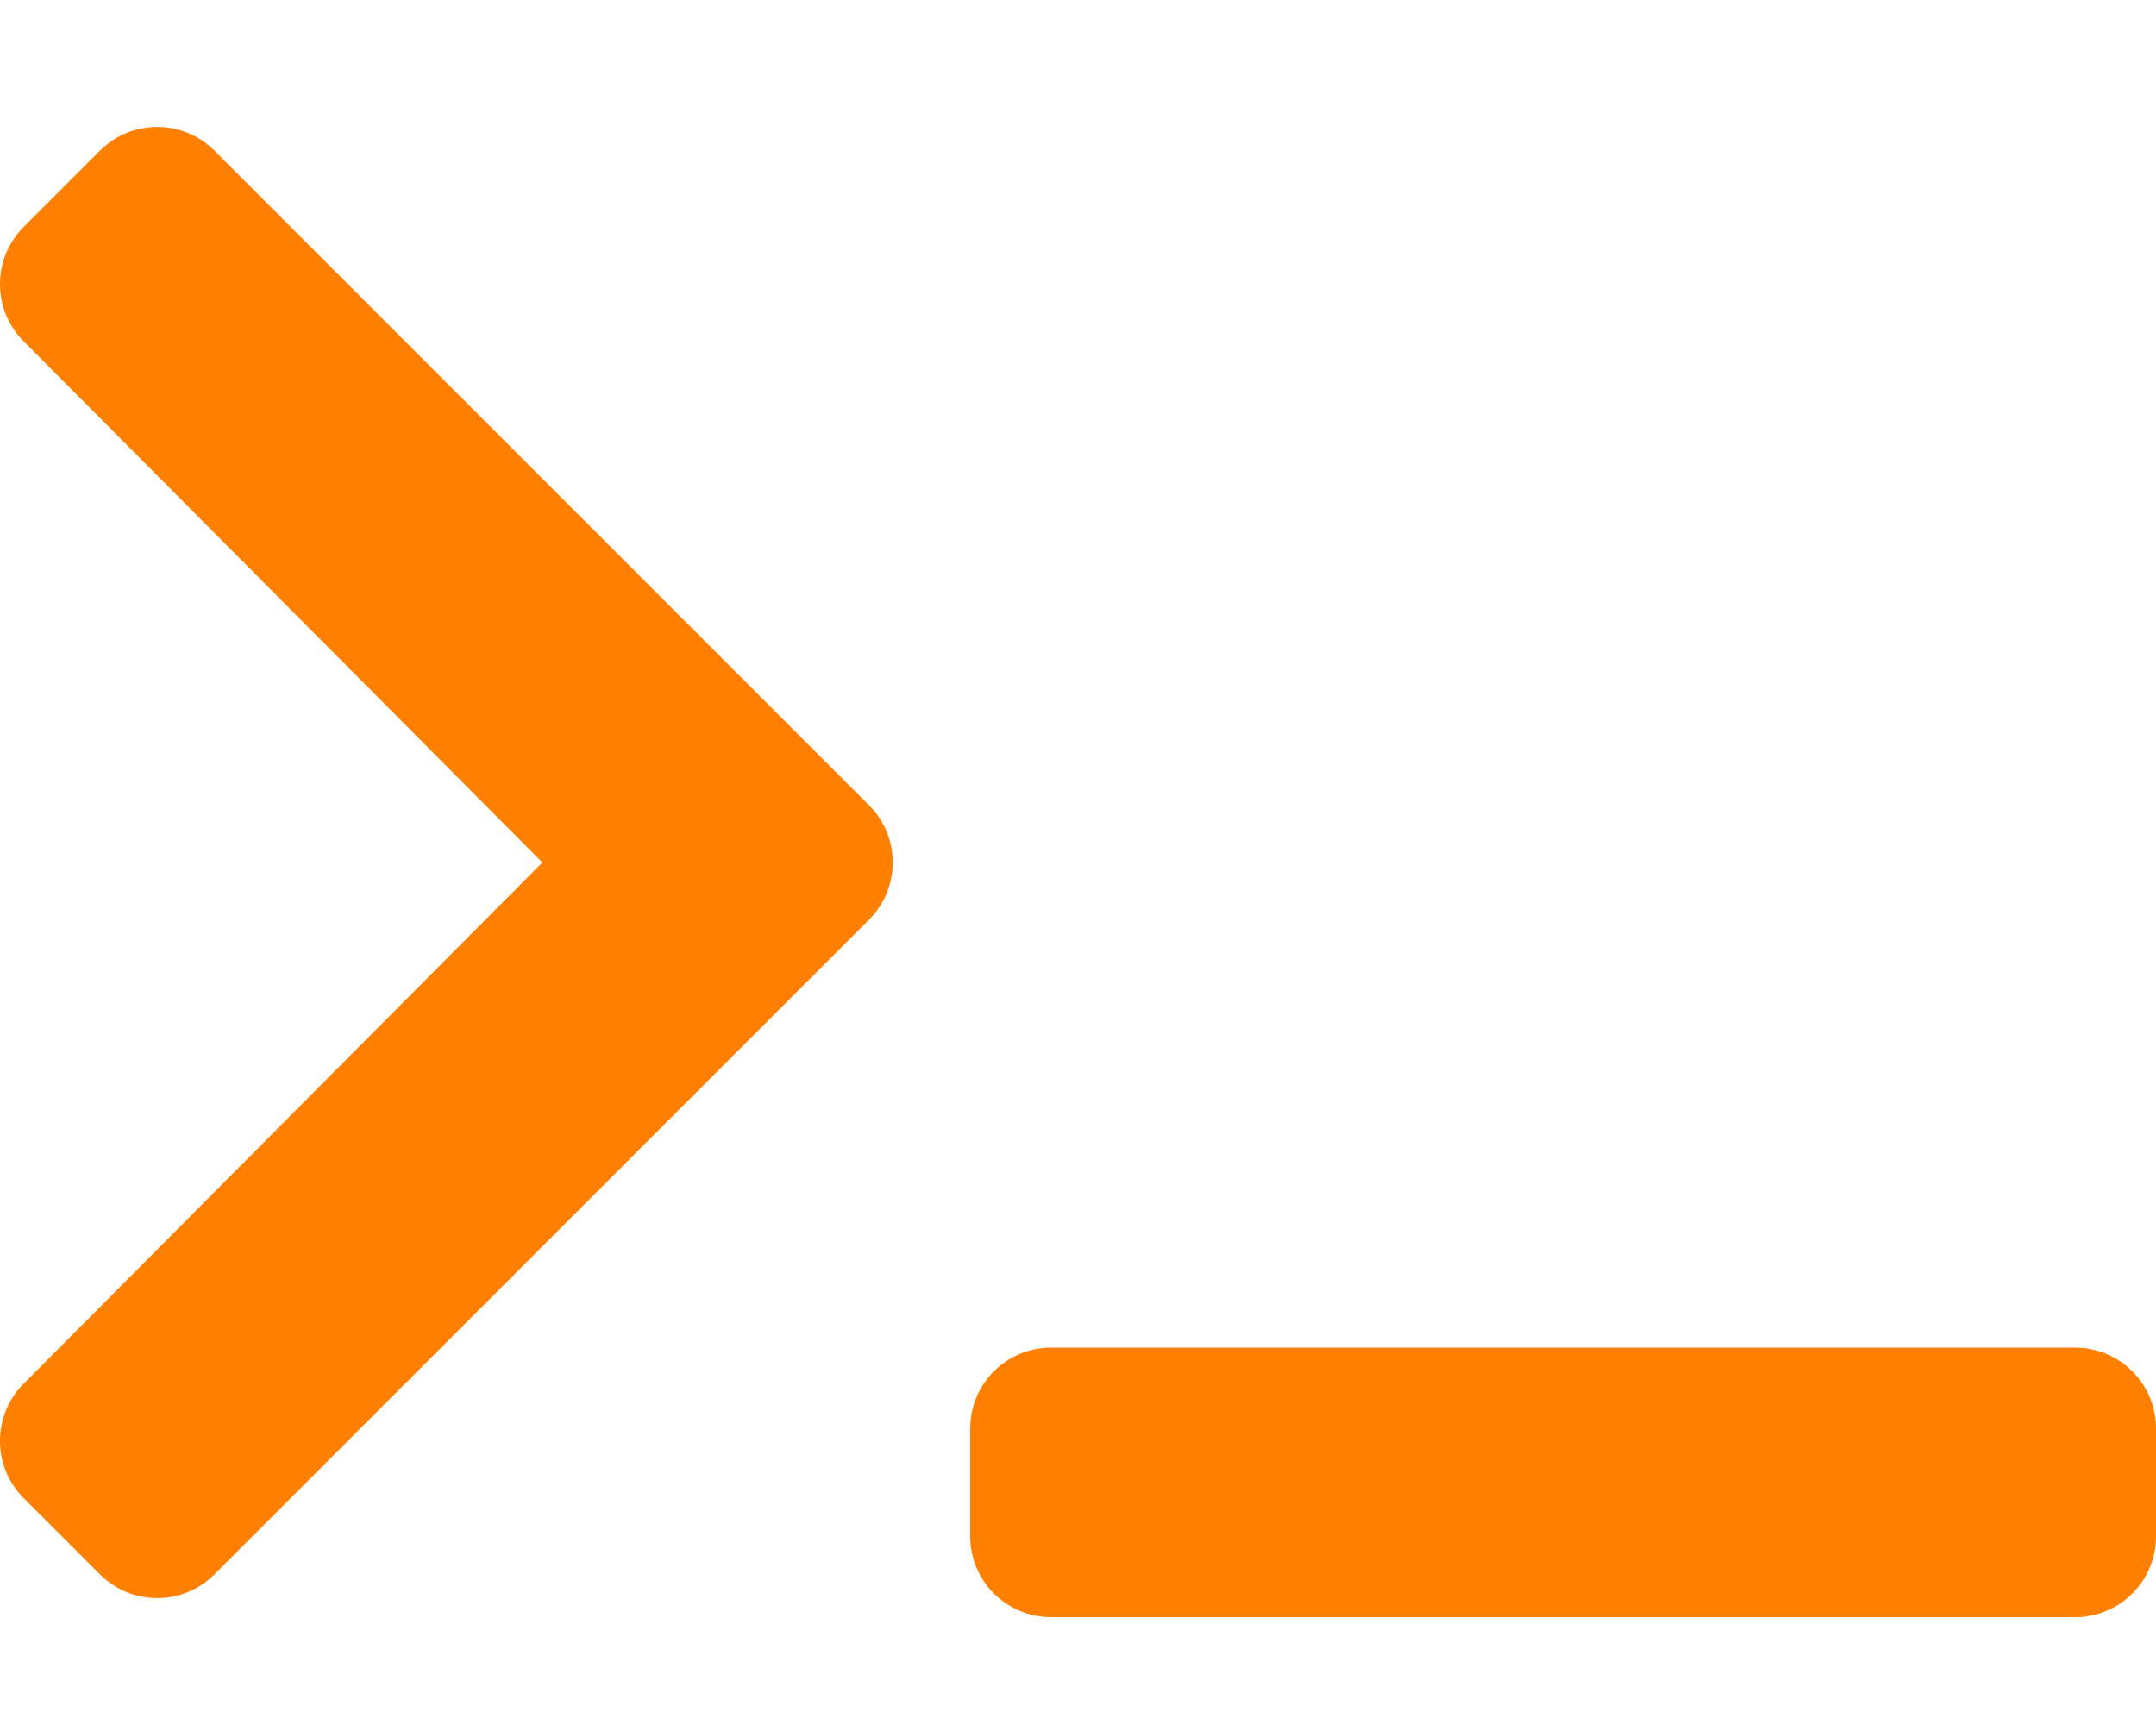
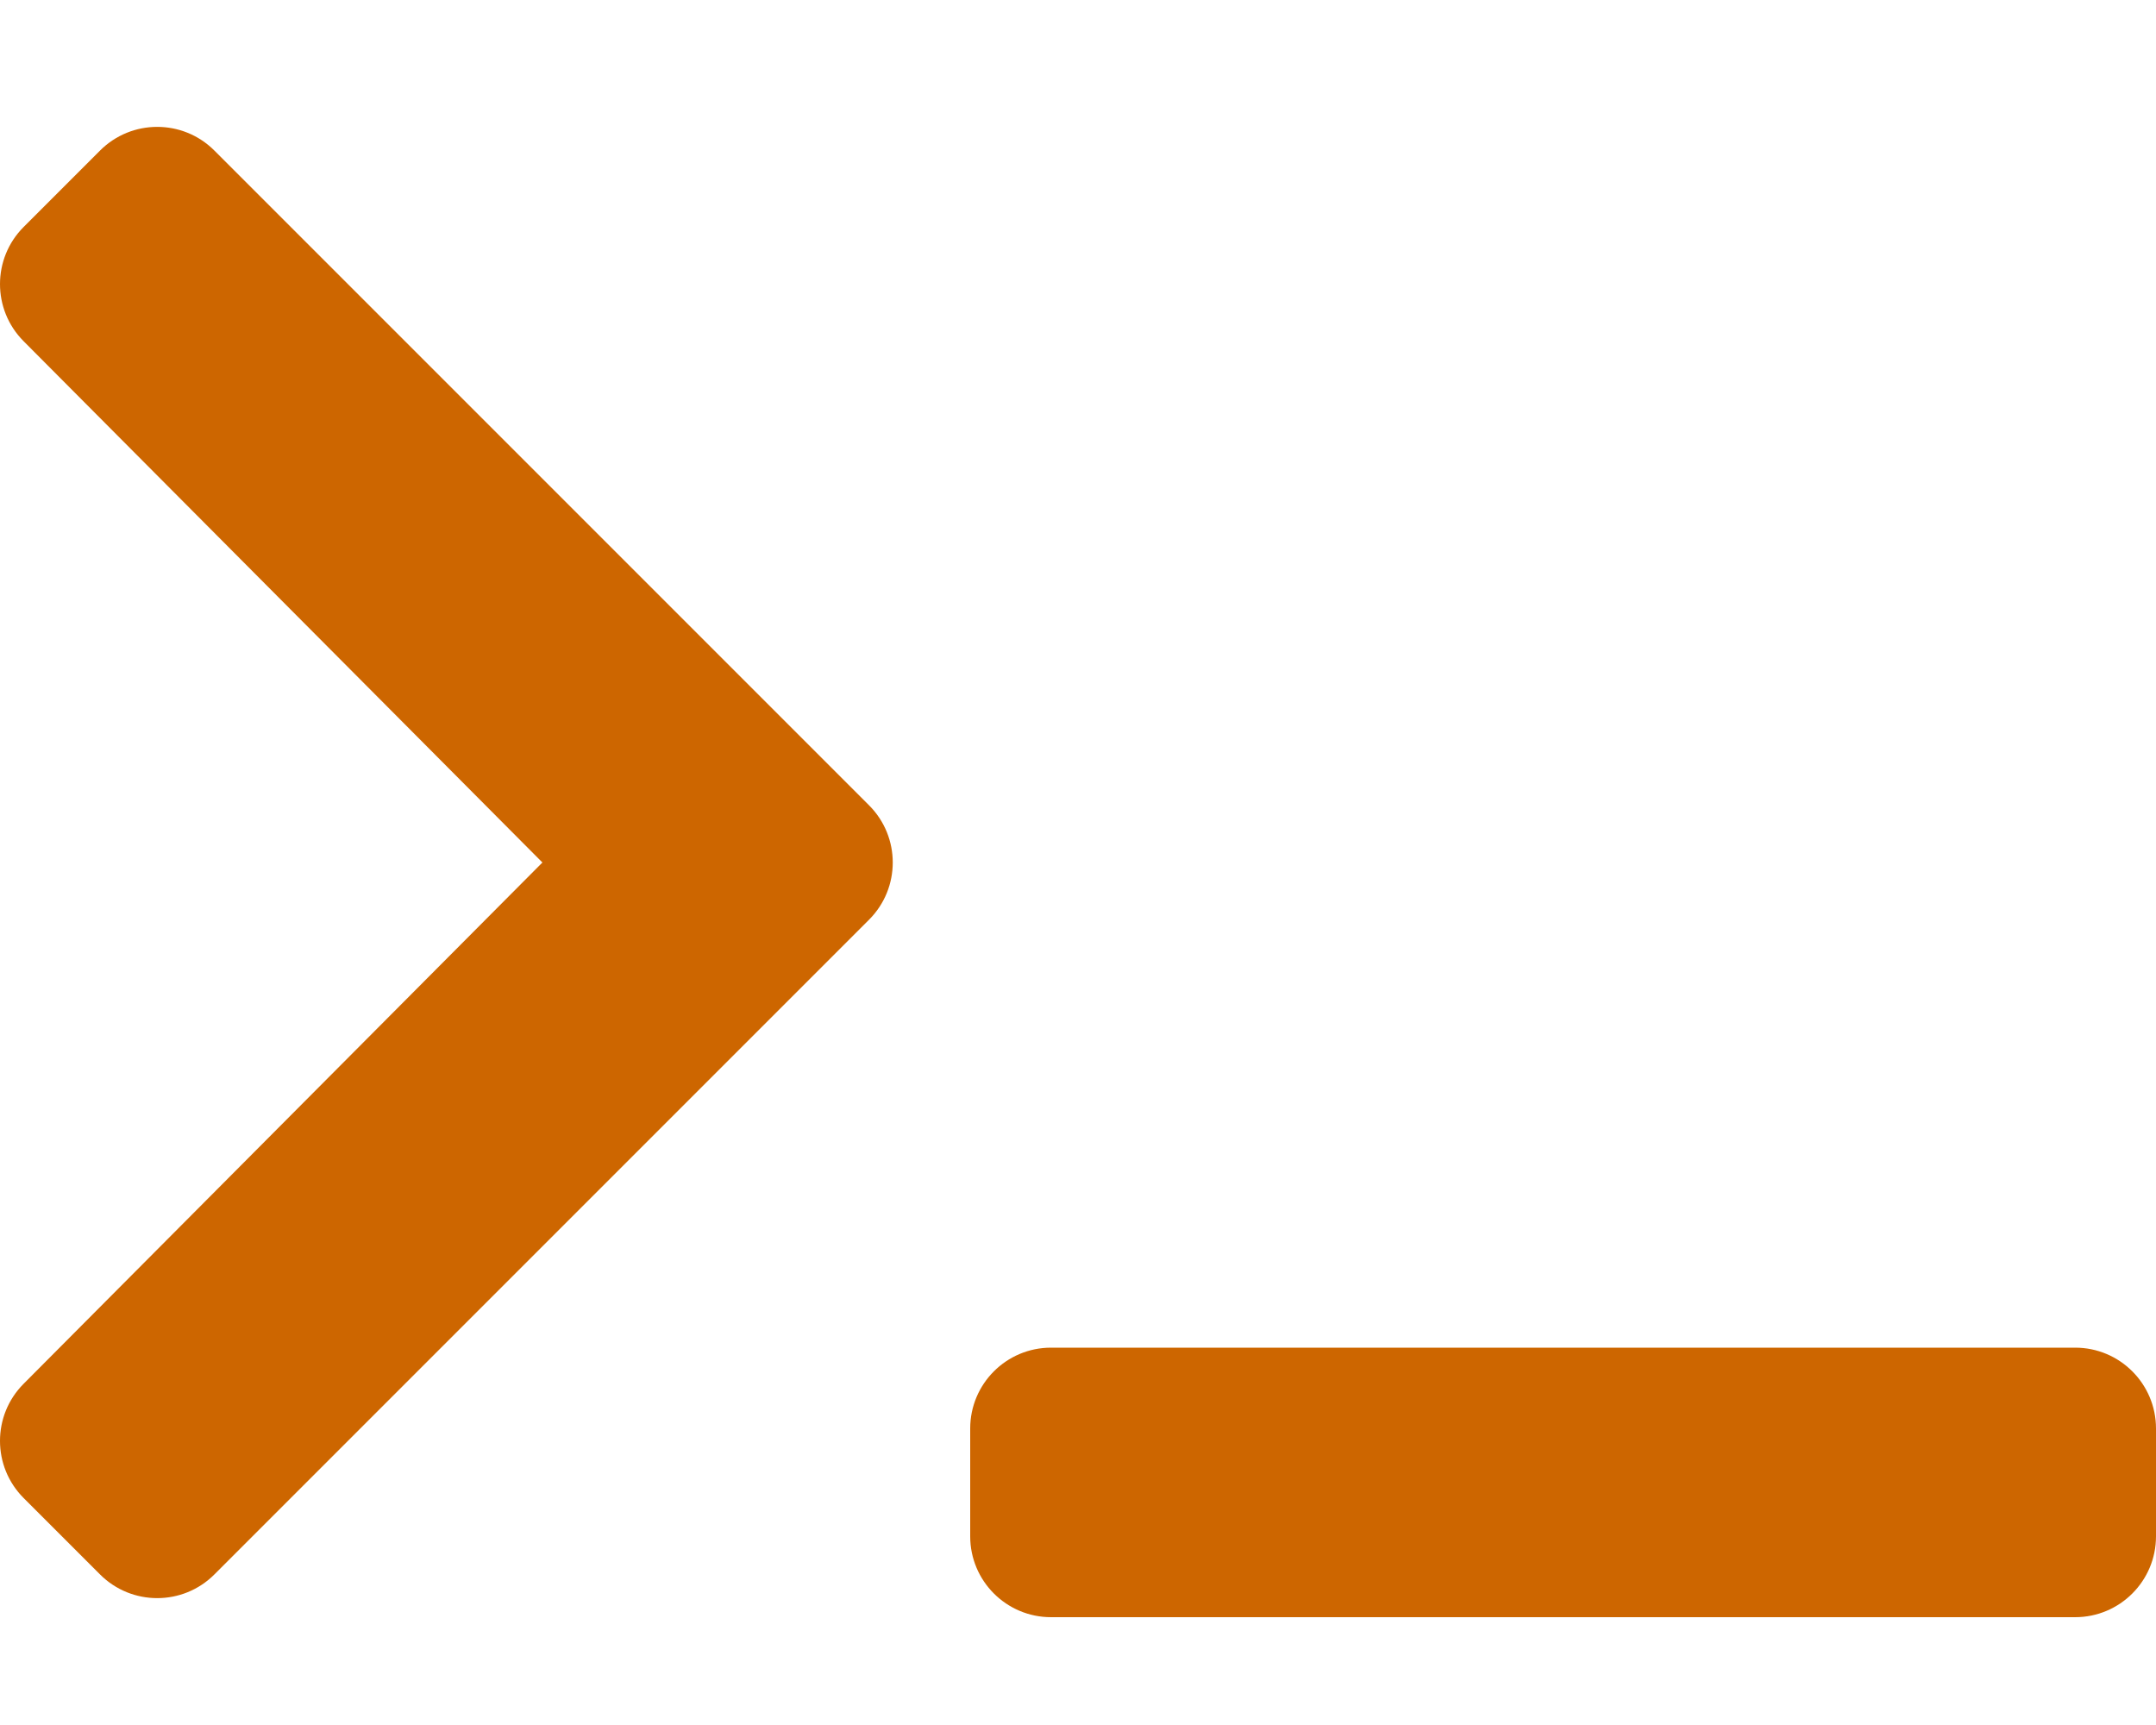
- <svg xmlns="http://www.w3.org/2000/svg" style="fill:#ff7f00;" viewBox="0 0 640 512">
+ <svg xmlns="http://www.w3.org/2000/svg" style="fill:#cd6600;" viewBox="0 0 640 512">
  <path d="M257.981 272.971L63.638 467.314c-9.373 9.373-24.569 9.373-33.941 0L7.029 444.647c-9.357-9.357-9.375-24.522-.04-33.901L161.011 256 6.99 101.255c-9.335-9.379-9.317-24.544.04-33.901l22.667-22.667c9.373-9.373 24.569-9.373 33.941 0L257.981 239.03c9.373 9.372 9.373 24.568 0 33.941zM640 456v-32c0-13.255-10.745-24-24-24H312c-13.255 0-24 10.745-24 24v32c0 13.255 10.745 24 24 24h304c13.255 0 24-10.745 24-24z" />
</svg>
